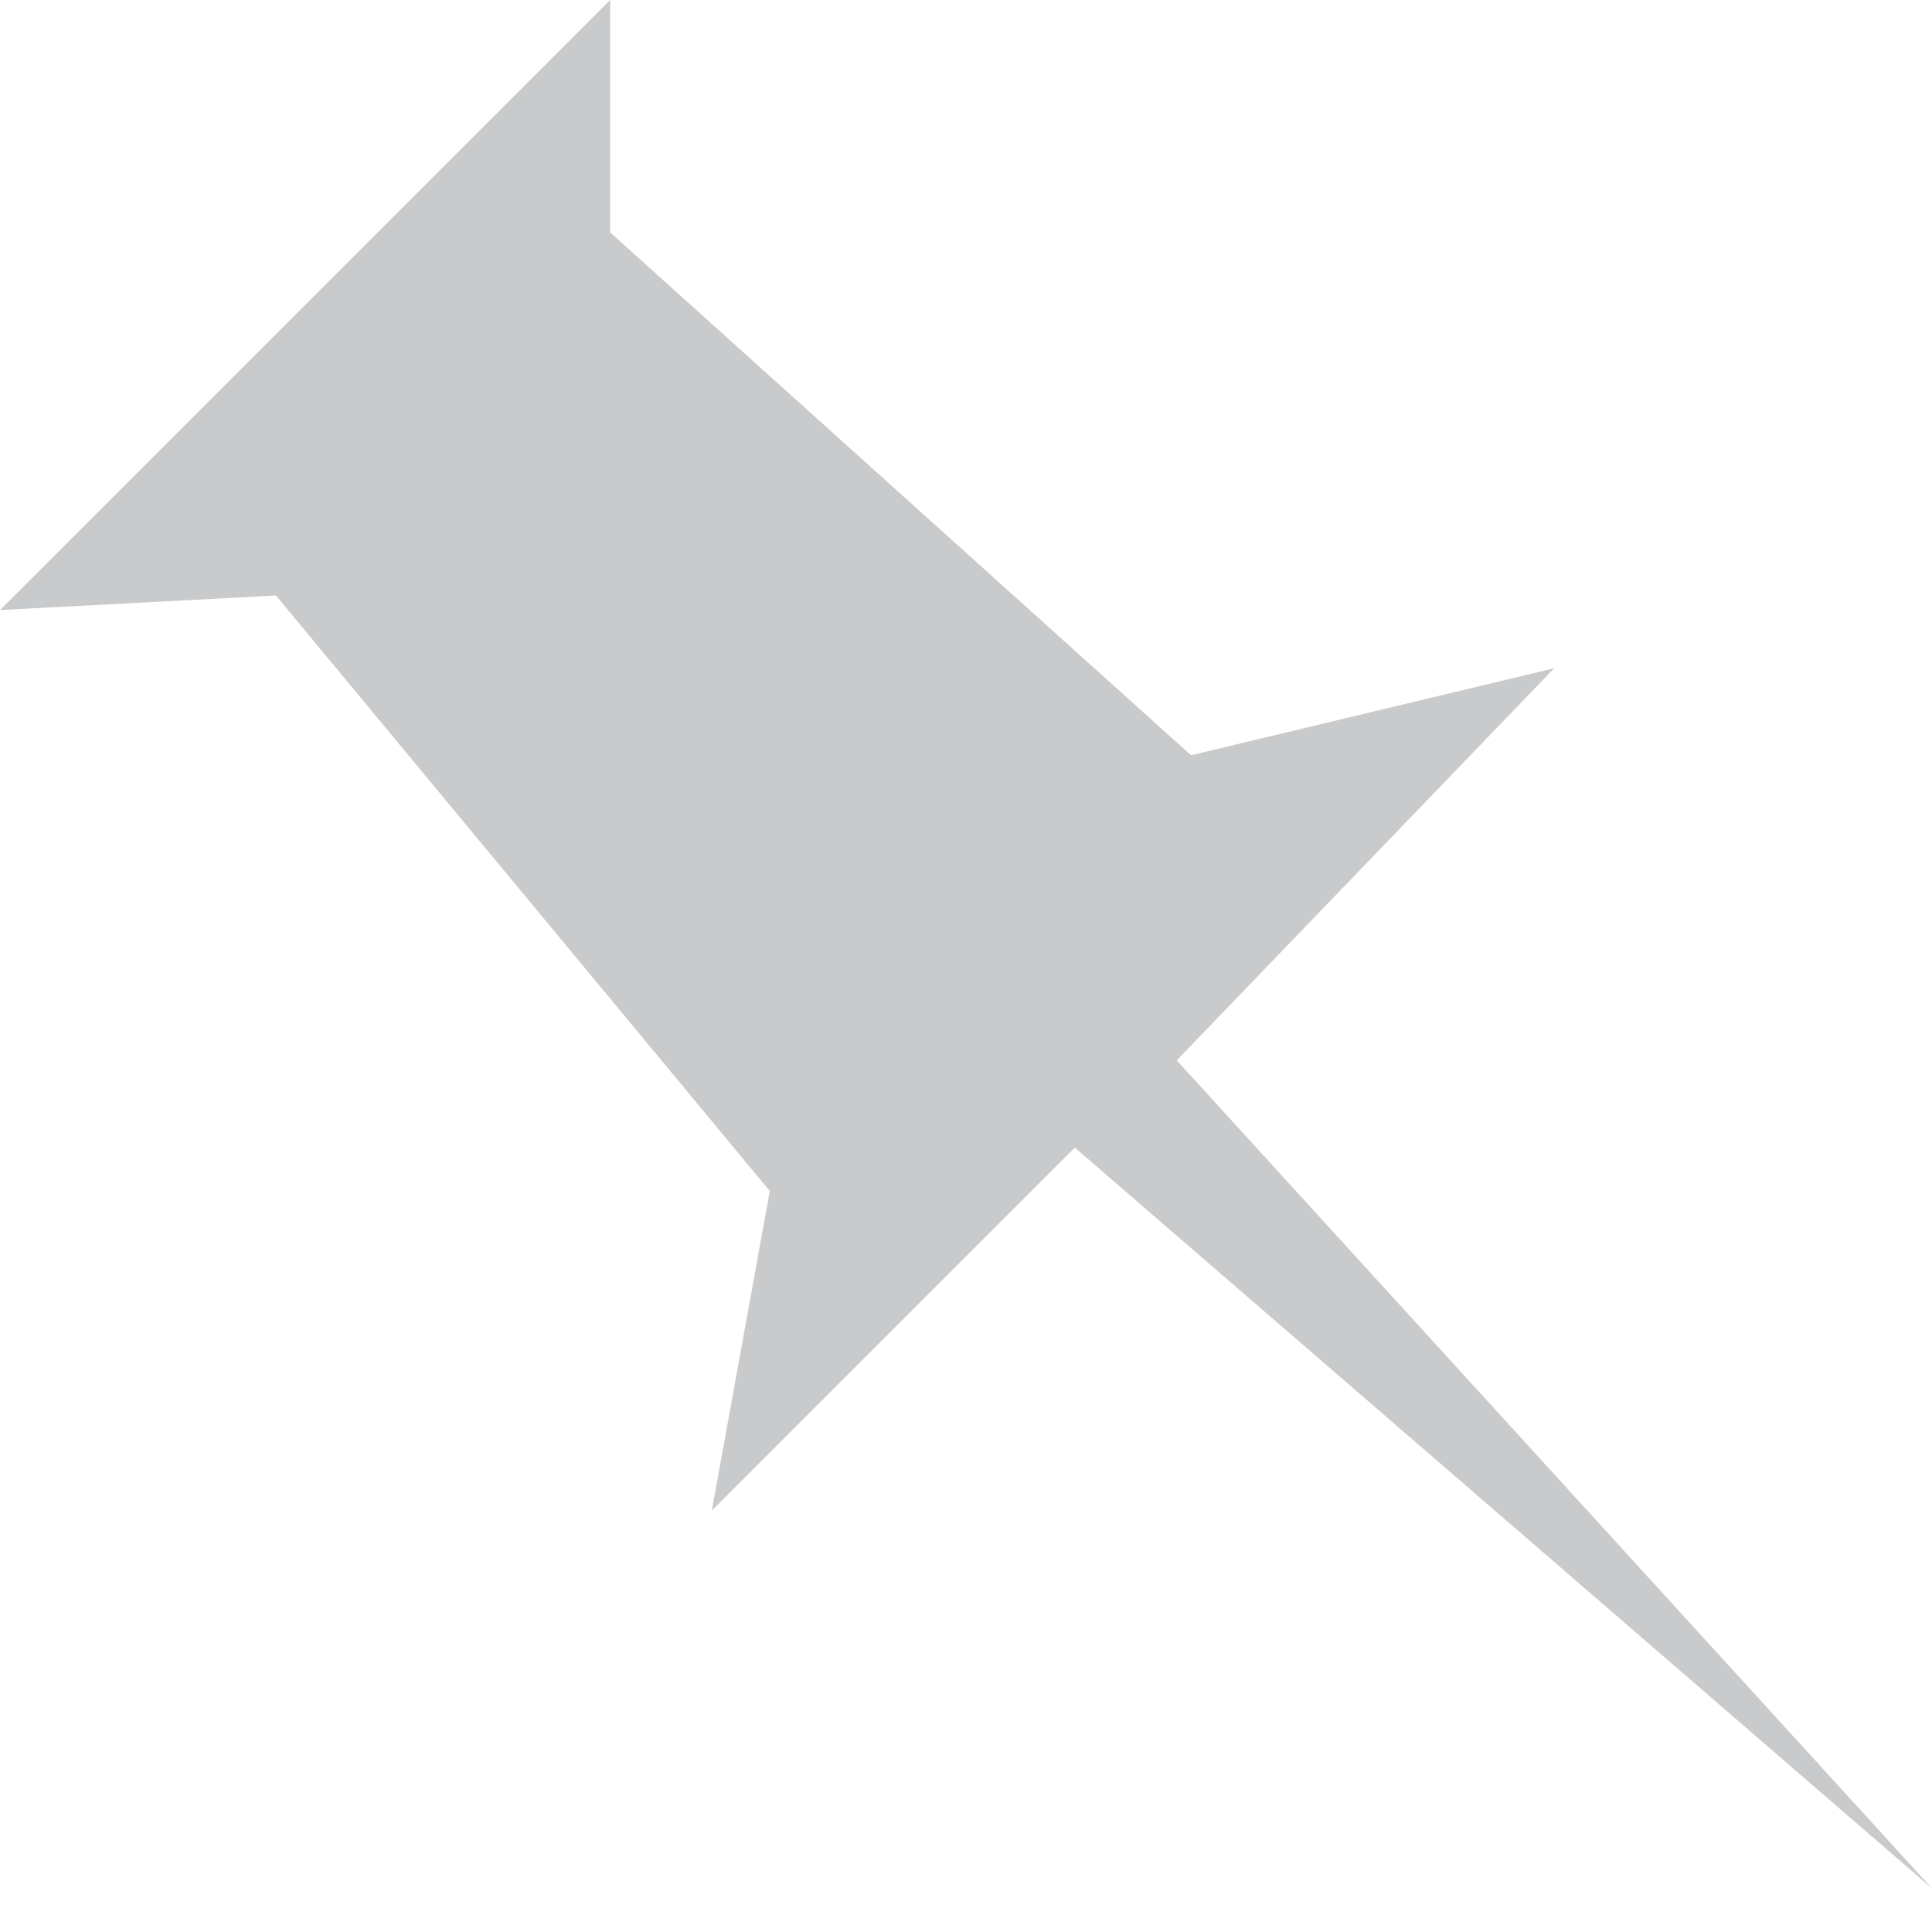
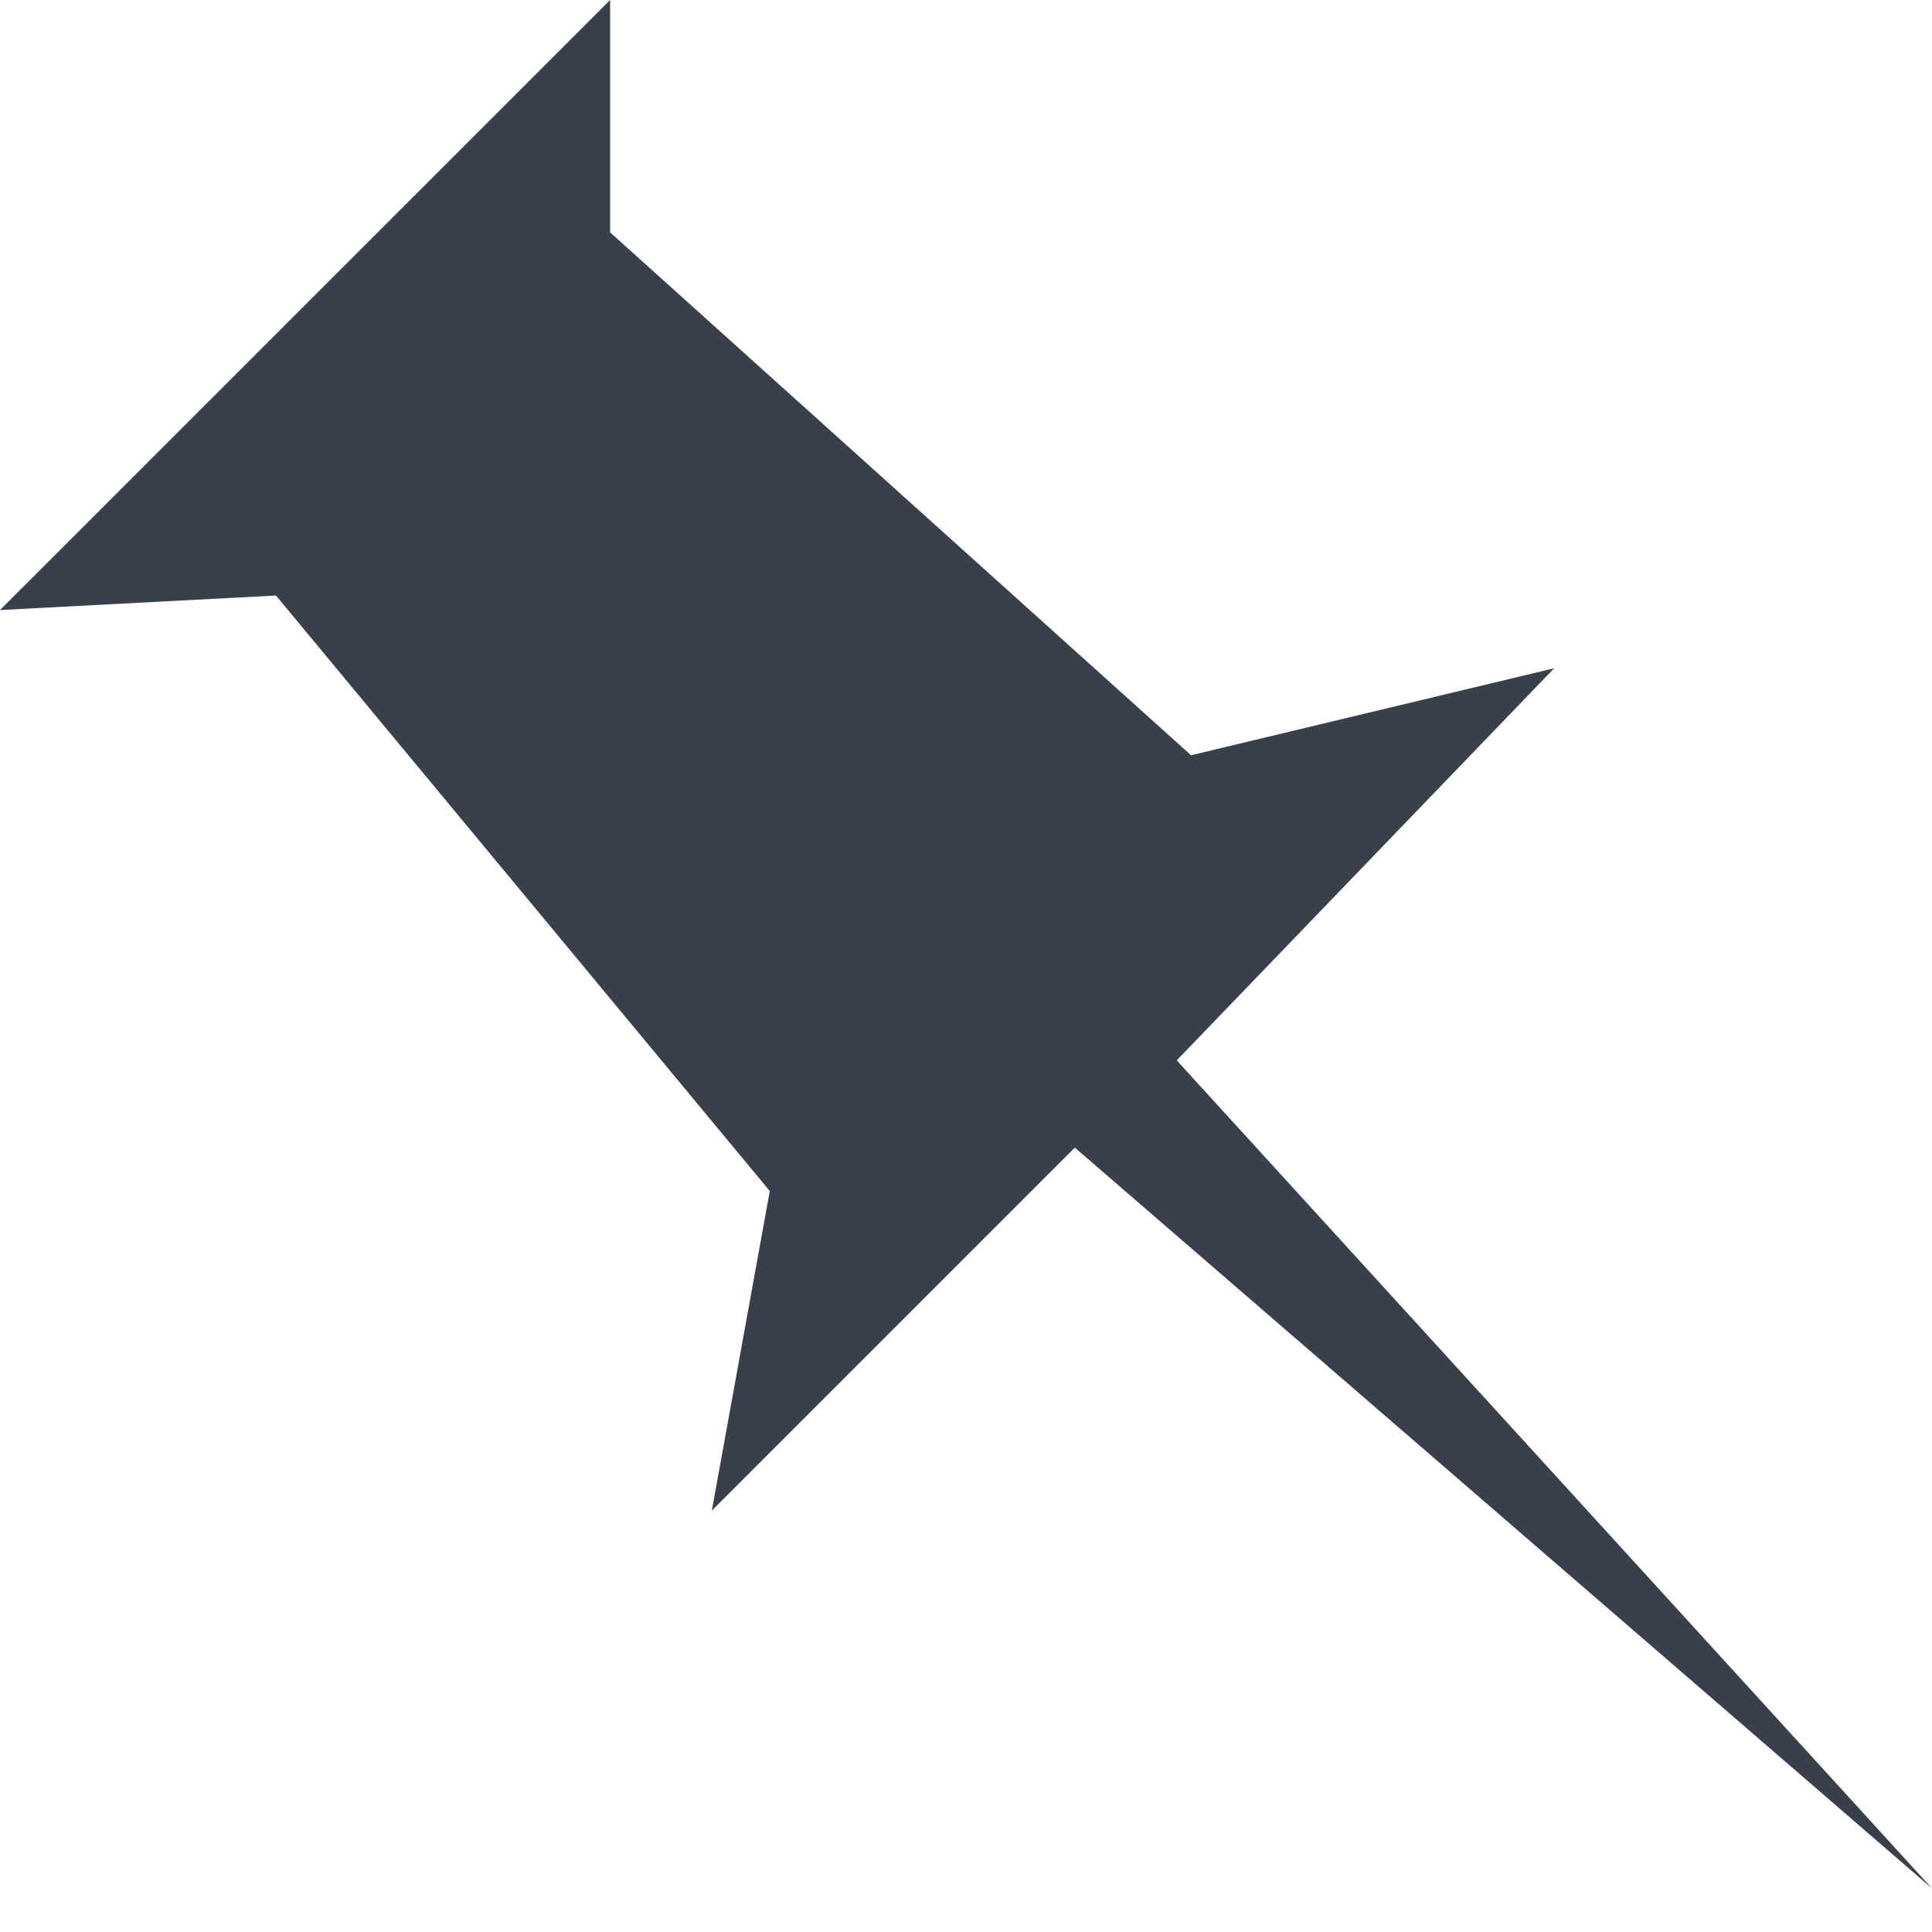
<svg xmlns="http://www.w3.org/2000/svg" version="1.1" id="Layer_1" x="0px" y="0px" width="25px" height="25px" viewBox="0 0 25 25" enable-background="new 0 0 25 25" xml:space="preserve">
-   <polygon fill="#c8cacc" points="13.908,14.85 9.211,19.547 9.961,15.412 3.571,7.706 0,7.894 7.895,0 7.895,3.007 15.412,9.773  20.111,8.647 15.227,13.721 25,24.436 " />
+   <polygon fill="#39404B" points="13.908,14.85 9.211,19.547 9.961,15.412 3.571,7.706 0,7.894 7.895,0 7.895,3.007 15.412,9.773  20.111,8.647 15.227,13.721 25,24.436 " />
</svg>
